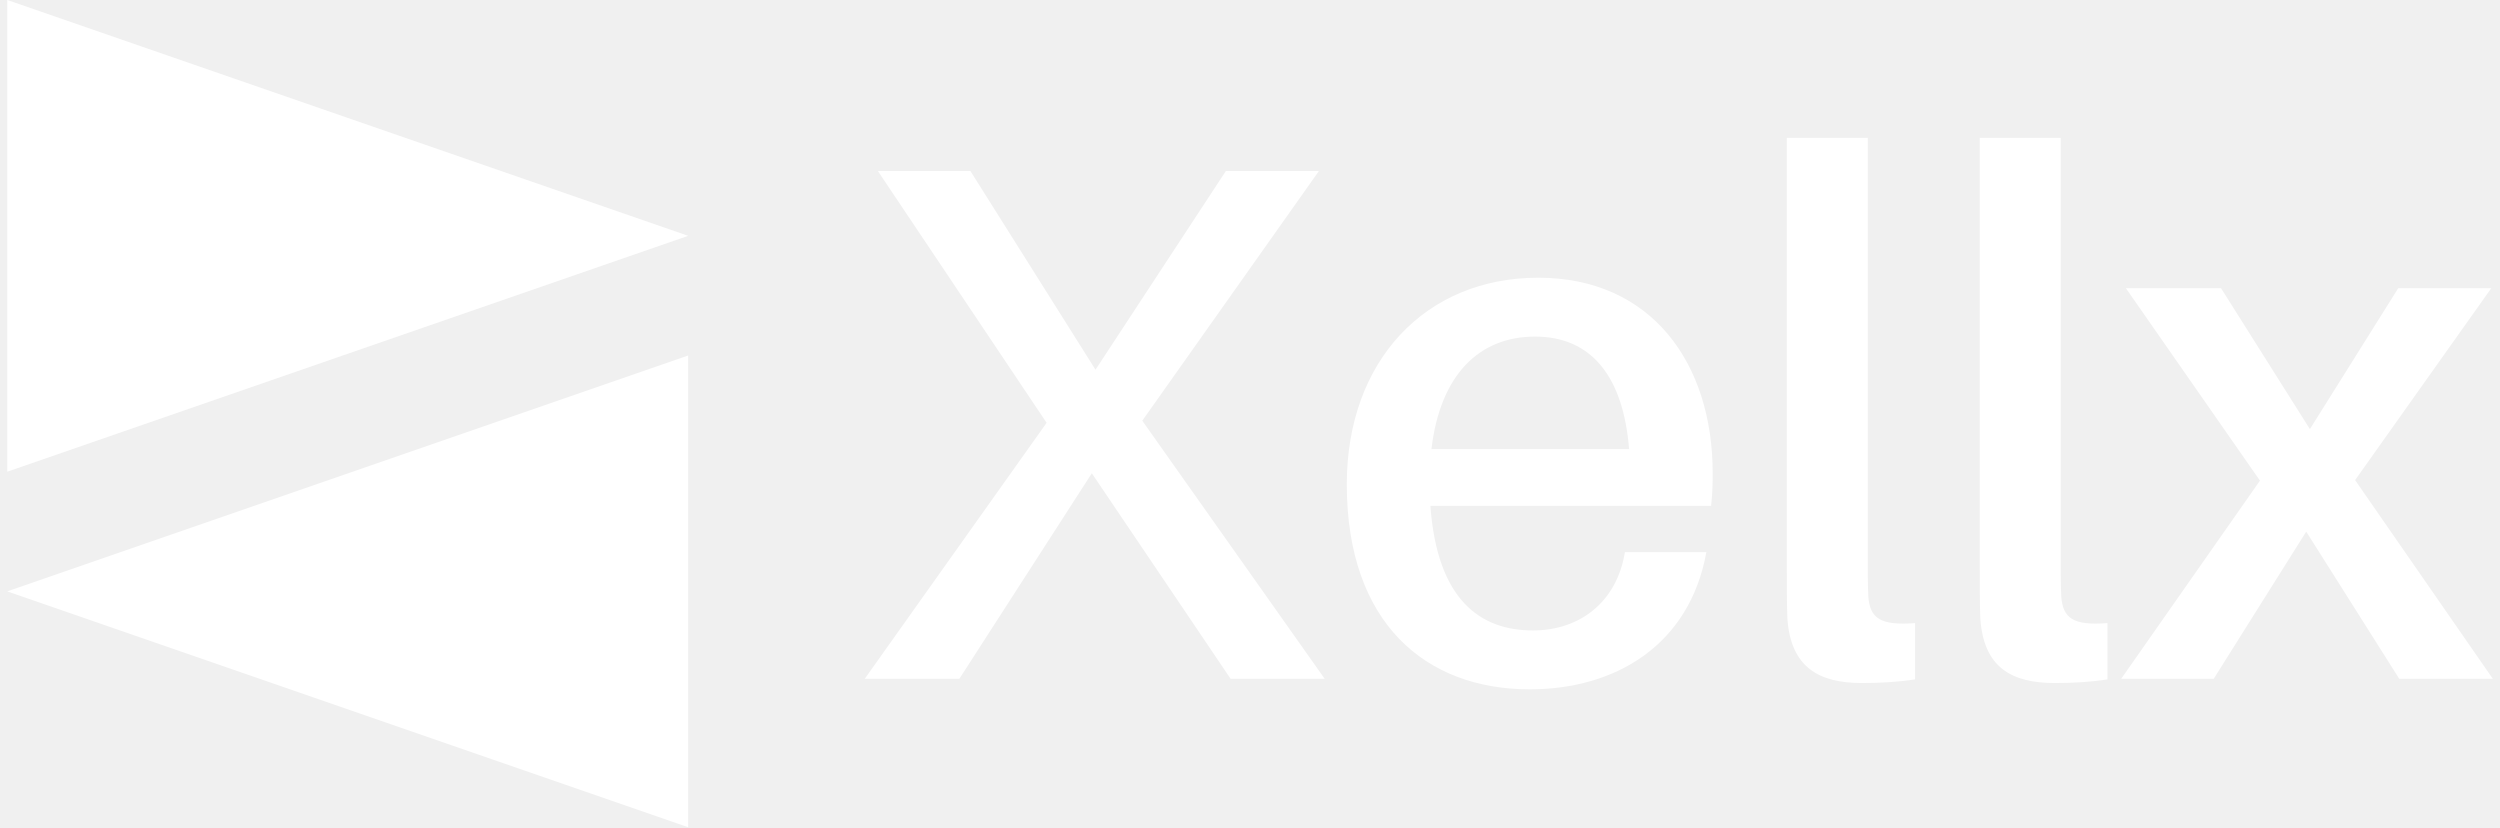
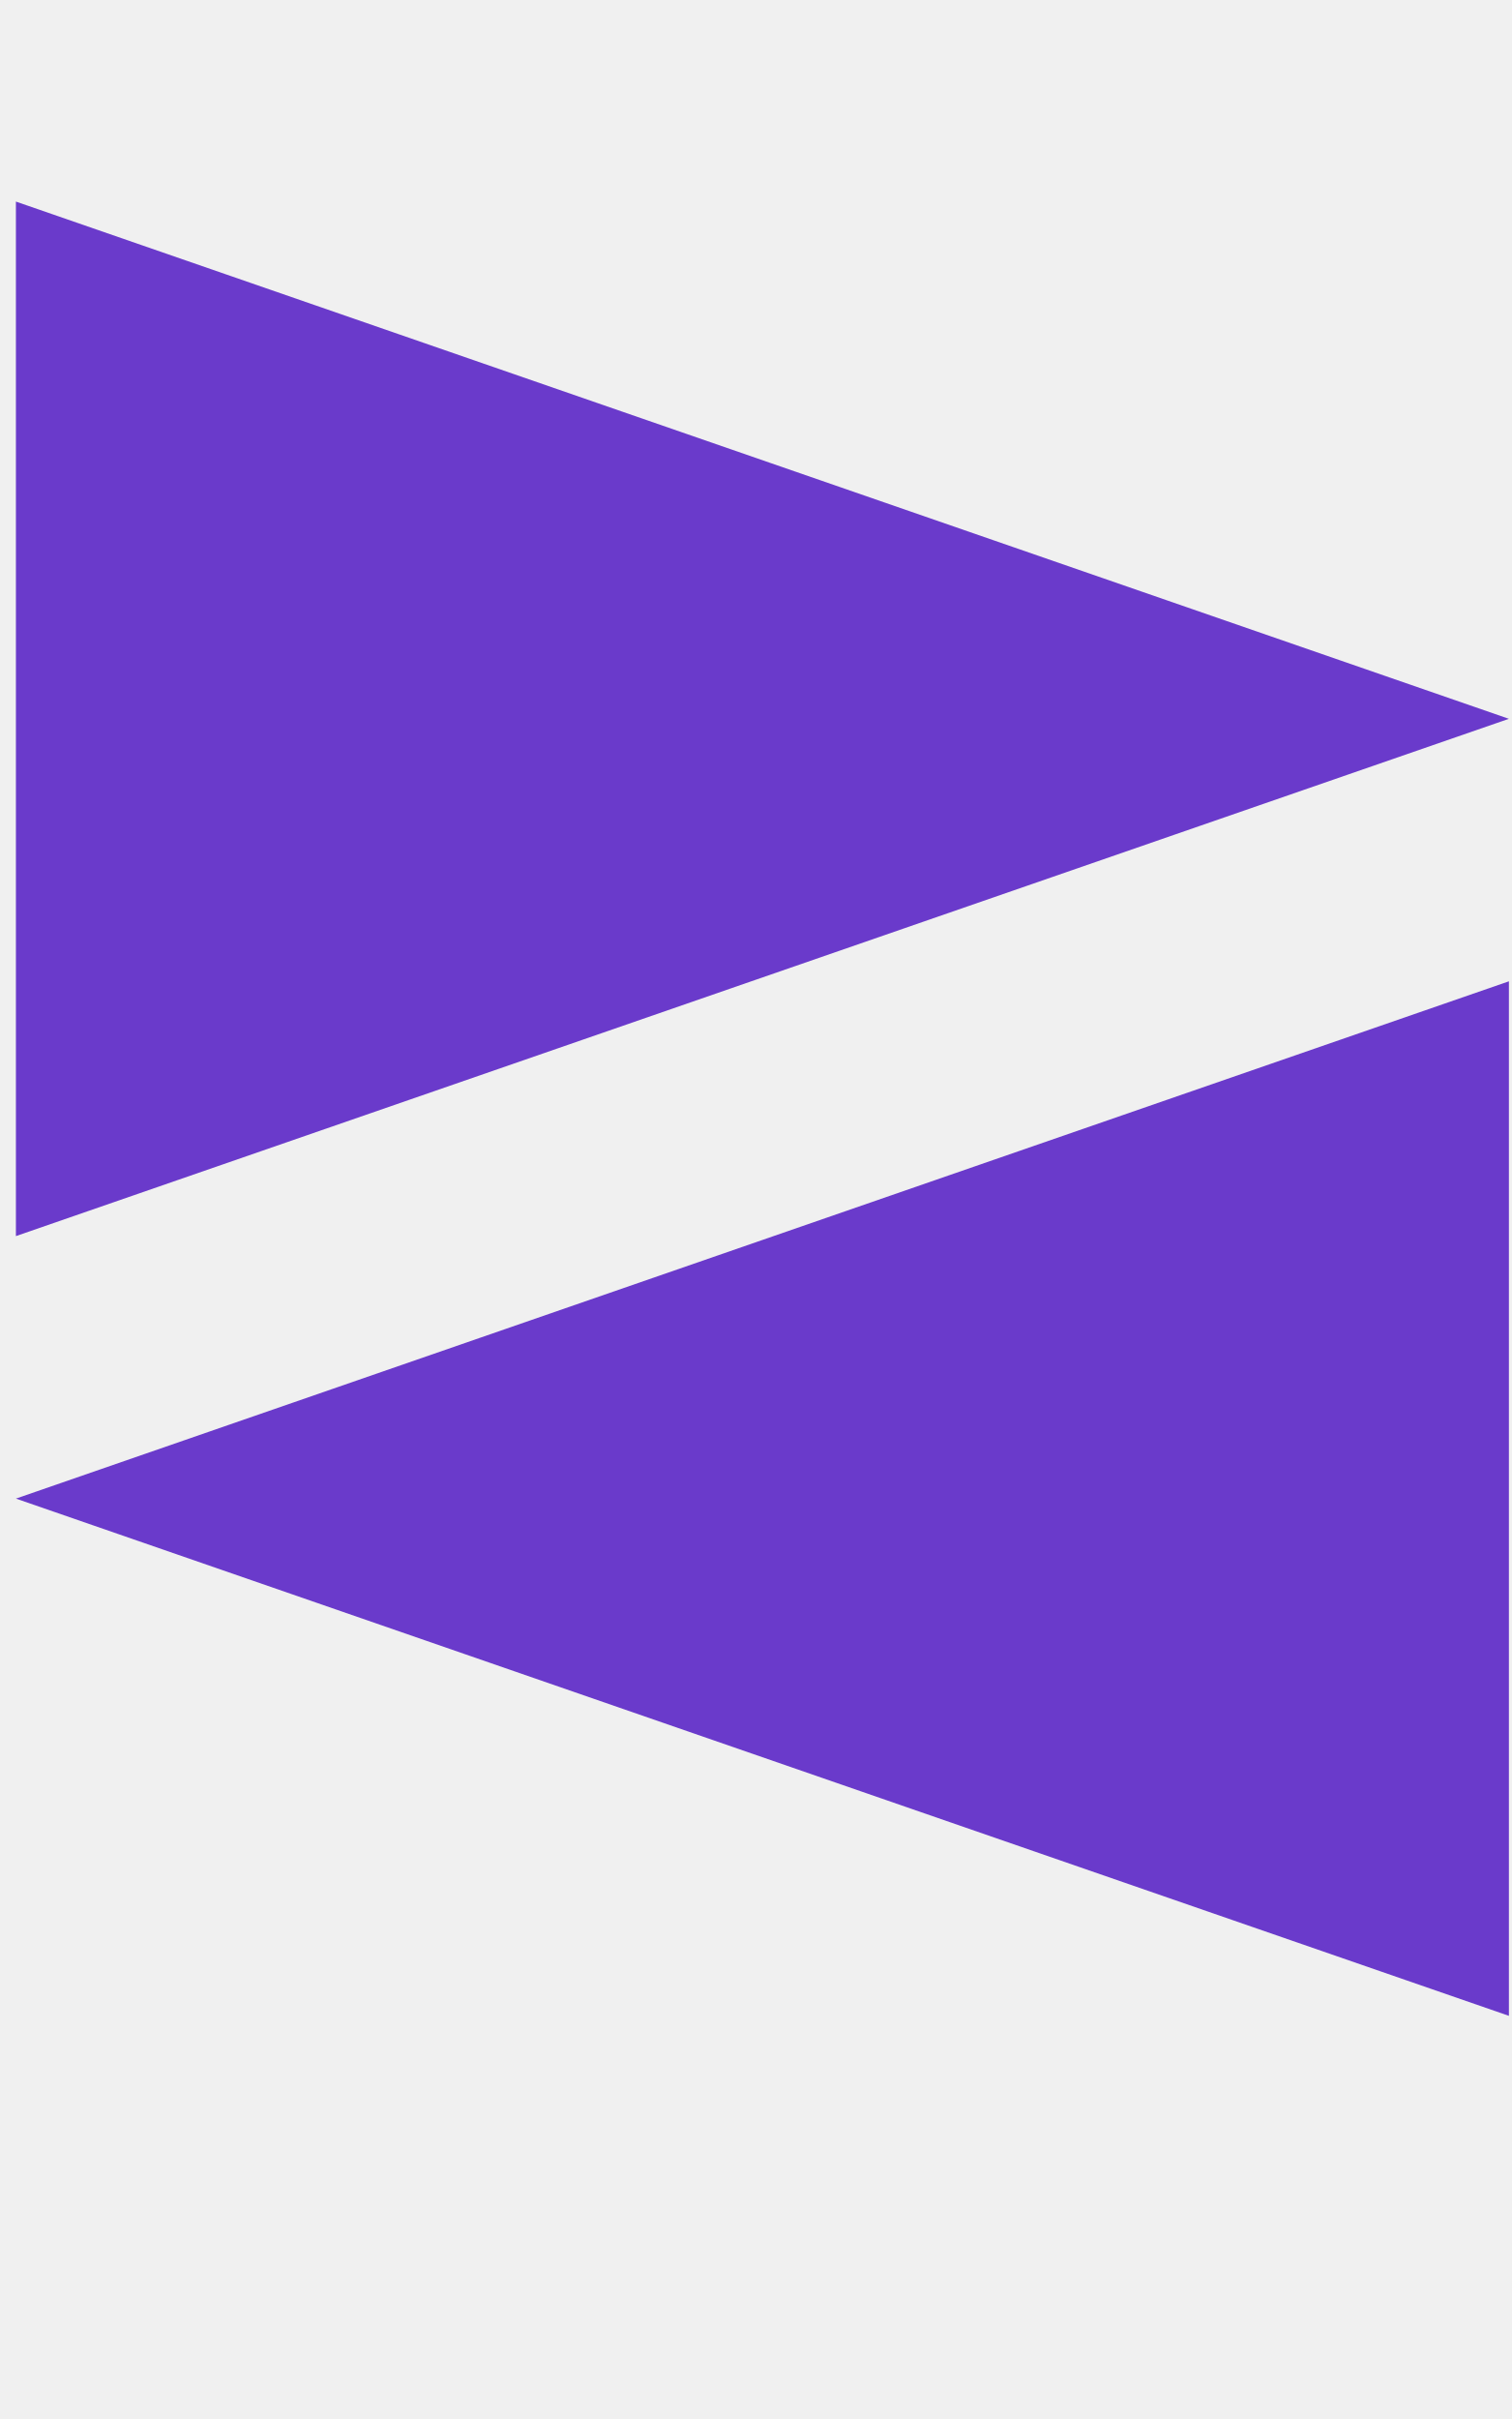
- <svg xmlns="http://www.w3.org/2000/svg" data-v-423bf9ae="" viewBox="0 0 272 90" class="iconLeft">
-   <g data-v-423bf9ae="" id="d51bc14b-2343-49a4-a342-31d406a2586e" fill="white" transform="matrix(5.719733,0,0,5.719733,92.30813,-3.817922)">
-     <path d="M7.27 13.58L9.06 13.58L5.59 8.67L8.95 3.92L7.18 3.92L4.70 7.70L2.32 3.92L0.56 3.92L3.77 8.71L0.31 13.58L2.11 13.58L4.63 9.67ZM16.44 9.67C16.44 7.57 15.27 5.95 13.12 5.95C10.98 5.95 9.48 7.53 9.48 9.88C9.48 12.52 10.98 13.78 12.96 13.78C14.59 13.78 16.00 12.94 16.32 11.17L14.77 11.17C14.62 12.11 13.92 12.66 13.02 12.66C12.01 12.66 11.20 12.07 11.07 10.29L16.41 10.29C16.44 10.02 16.44 9.81 16.44 9.67ZM13.06 7.07C14.14 7.07 14.74 7.84 14.85 9.21L11.09 9.21C11.26 7.78 12.01 7.07 13.06 7.07ZM19.39 3.29L17.85 3.29L17.85 11.35C17.85 11.80 17.85 12.14 17.86 12.42C17.92 13.37 18.47 13.66 19.28 13.66C19.63 13.66 19.98 13.64 20.29 13.59L20.29 12.52C19.63 12.57 19.43 12.43 19.40 12.01C19.39 11.79 19.39 11.56 19.39 11.31ZM23.06 3.29L21.52 3.29L21.52 11.35C21.52 11.80 21.52 12.14 21.53 12.42C21.59 13.37 22.13 13.66 22.95 13.66C23.30 13.66 23.65 13.64 23.95 13.59L23.95 12.52C23.30 12.57 23.10 12.43 23.07 12.01C23.06 11.79 23.06 11.56 23.06 11.31ZM28.66 9.80L31.25 6.15L29.48 6.15L27.80 8.83L26.11 6.15L24.30 6.15L26.85 9.81L24.21 13.58L25.97 13.58L27.73 10.78L29.50 13.58L31.28 13.58Z" />
-   </g>
-   <g data-v-423bf9ae="" id="24c1b71f-0004-4f5d-9d78-8c7988c7ea9f" transform="matrix(2.8125,0,0,2.8125,-7.17,0)" stroke="none" fill="white">
+ <svg xmlns="http://www.w3.org/2000/svg" data-v-423bf9ae="" style="background-color: #a982f8;fill: #6a3acb" viewBox="0 -10 75 120">
+   <g data-v-423bf9ae="" id="24c1b71f-0004-4f5d-9d78-8c7988c7ea9f" transform="matrix(2.8125,0,0,2.8125,-7.17,0)" stroke="none">
    <path d="M2.83 18.247l26.34-9.124L2.83 0zM29.17 32V13.753L2.83 22.877z" />
  </g>
</svg>
